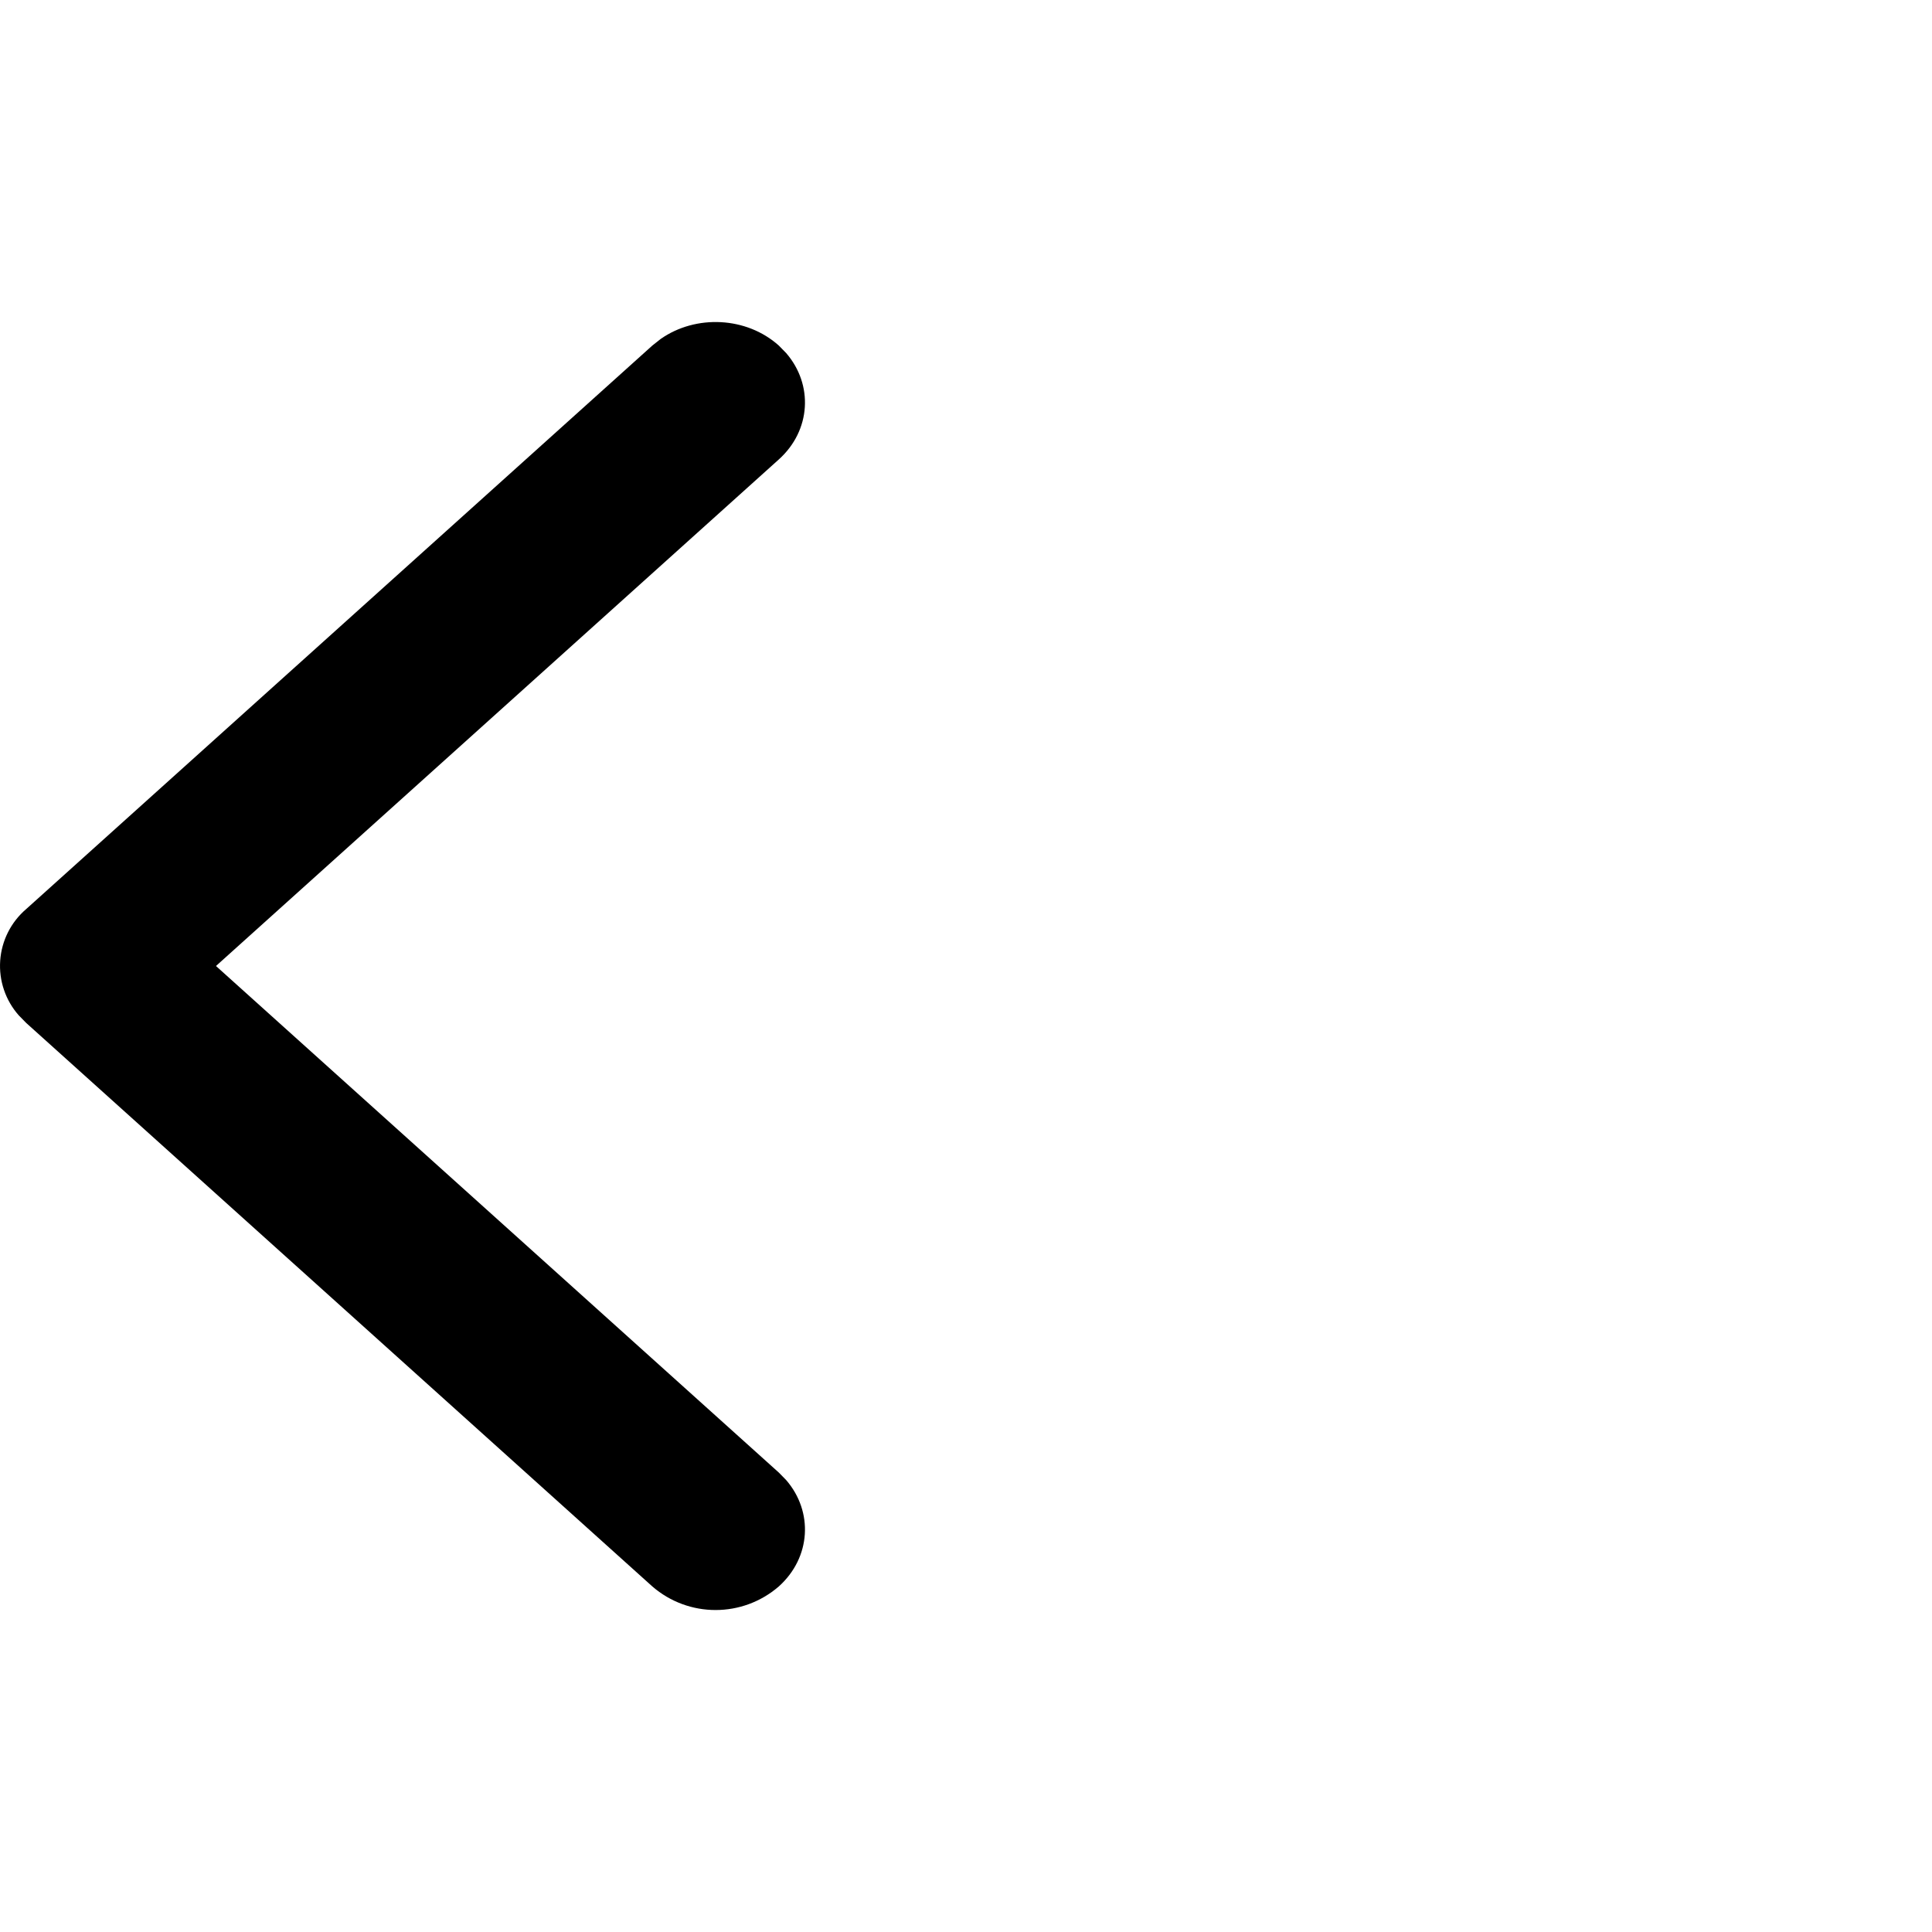
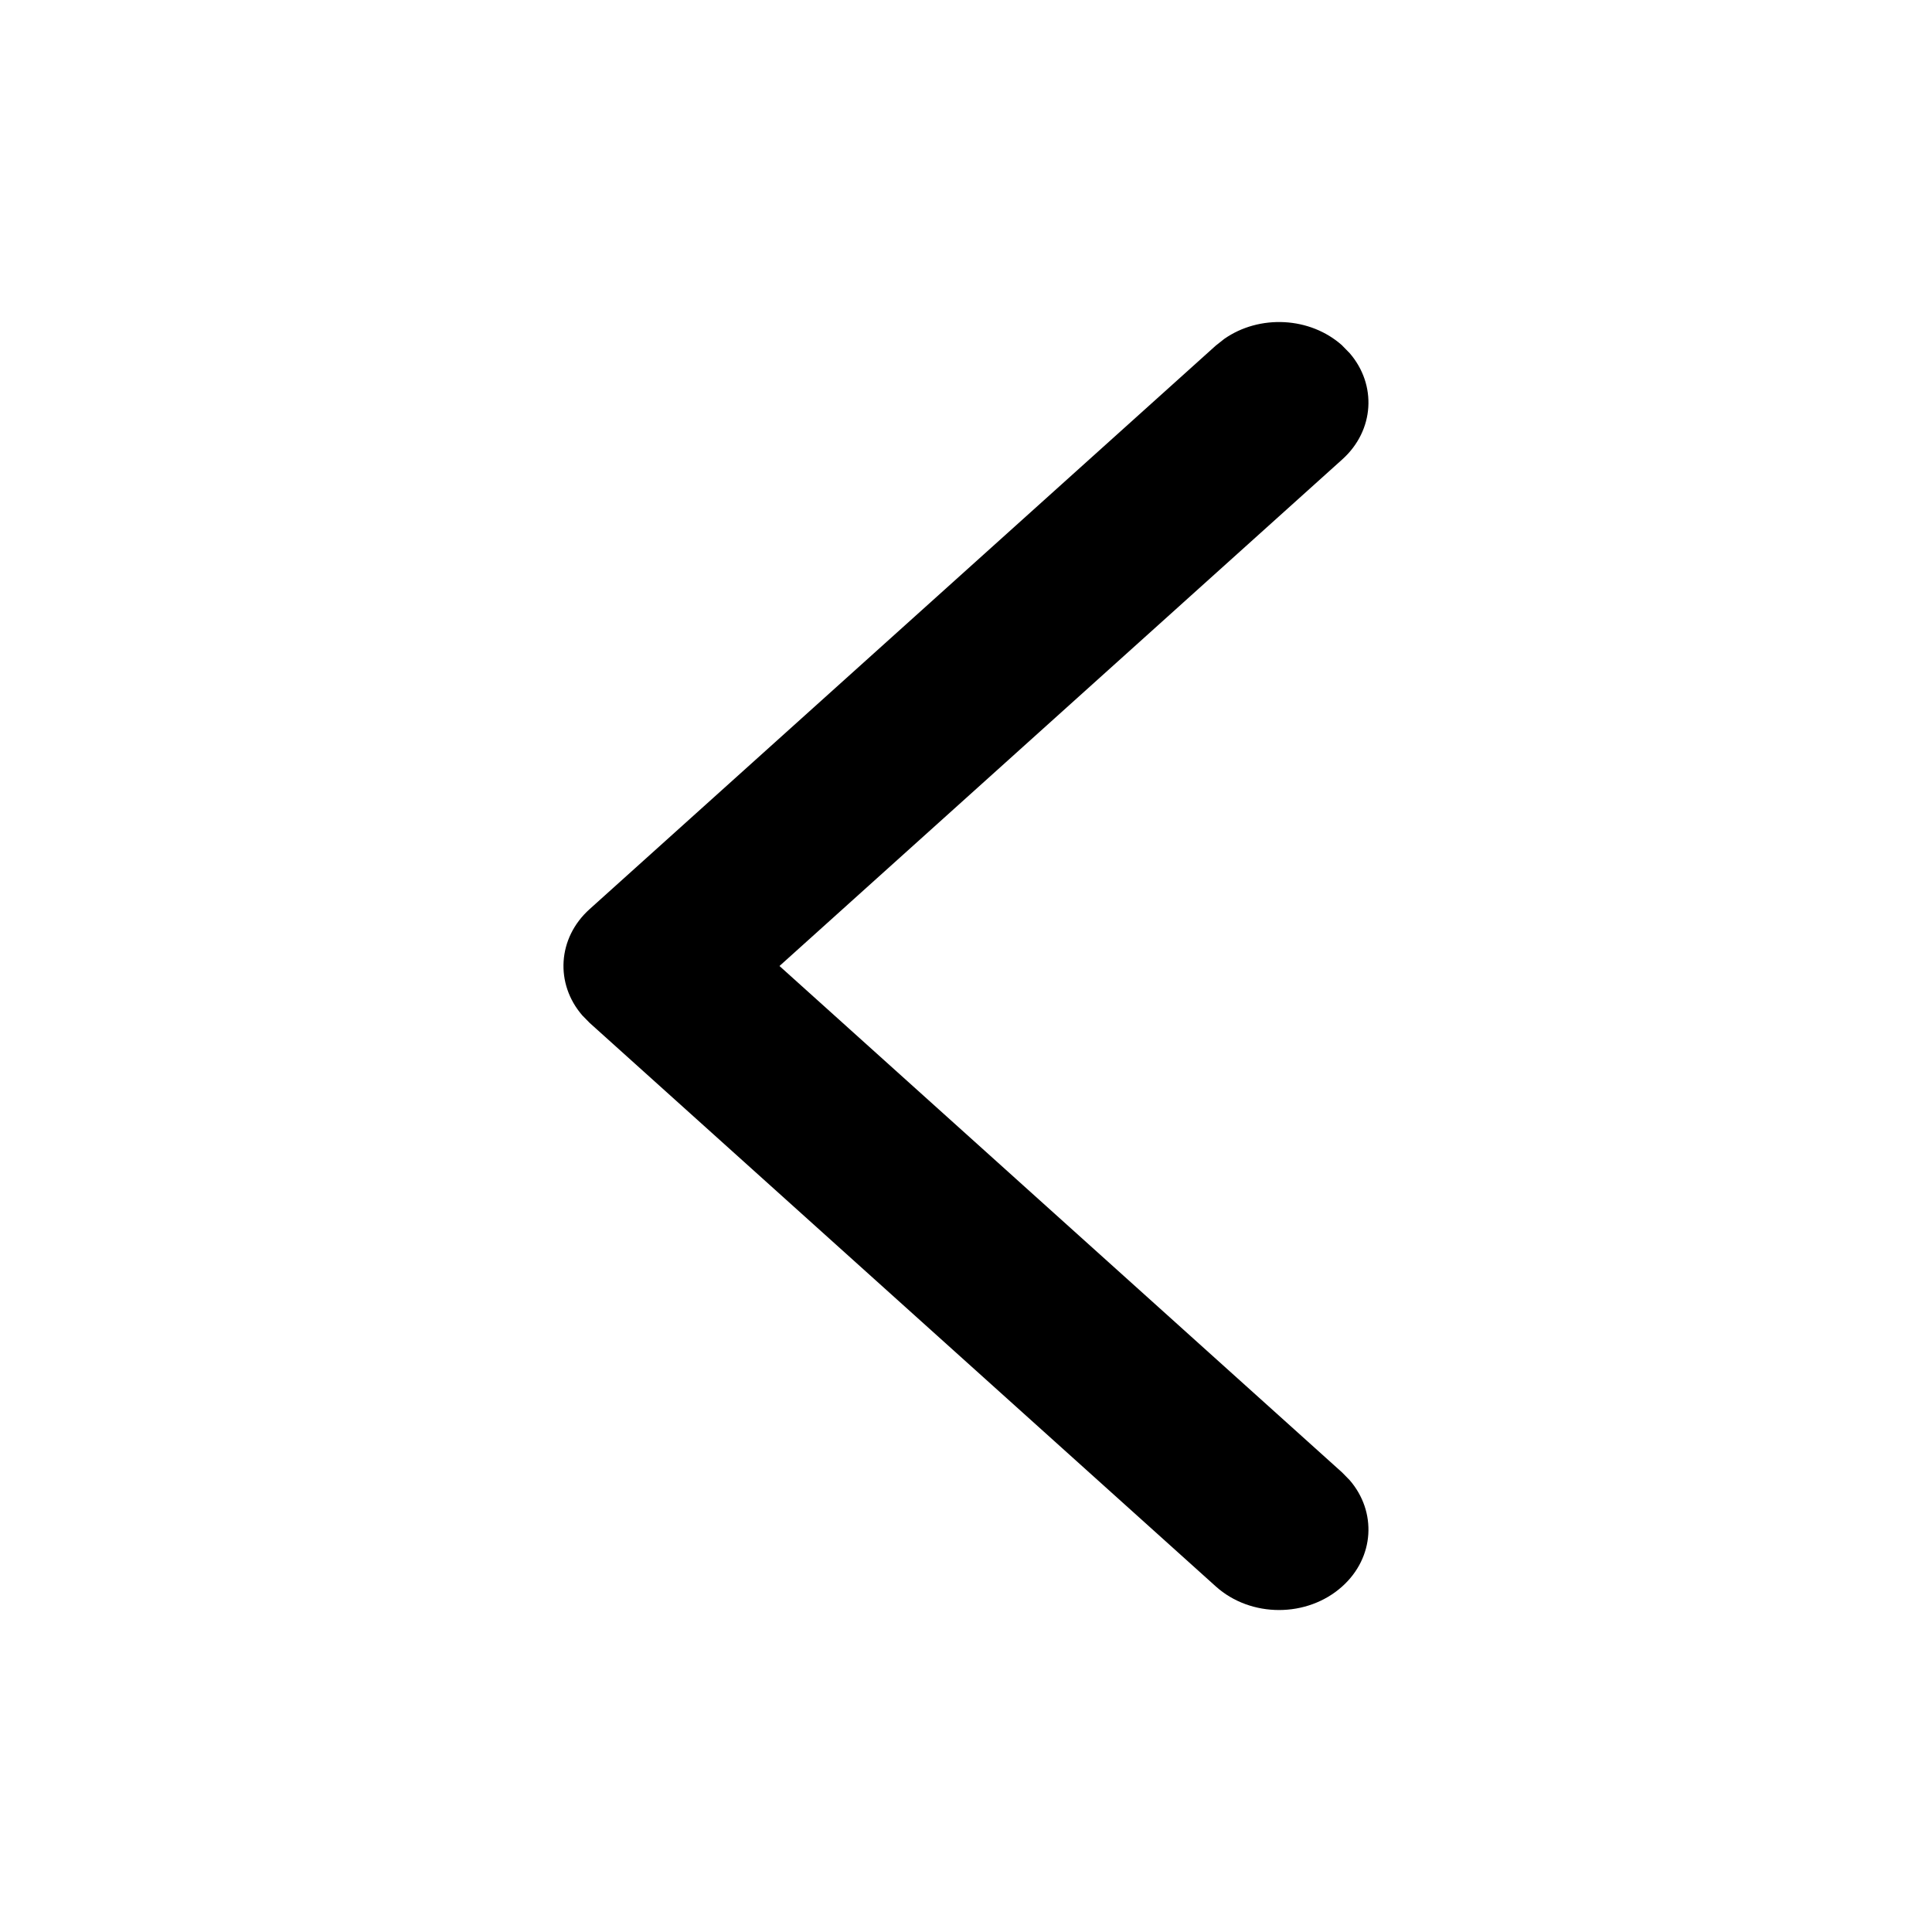
<svg xmlns="http://www.w3.org/2000/svg" fill="none" viewBox="0 0 24 24">
-   <path d="M9.675 4.293c-.401-.36-1.031-.388-1.467-.083l-.105.083-7.778 7a.928.928 0 0 0-.092 1.32l.092.094 7.778 7a1.2 1.2 0 0 0 1.572 0c.4-.36.43-.928.092-1.32l-.092-.094L2.683 12l6.992-6.293c.4-.36.43-.928.092-1.32l-.092-.094Z" fill="#000" />
+   <path d="M16.675 4.293c-.401-.36-1.031-.388-1.467-.083l-.105.083-7.778 7c-.401.36-.431.928-.092 1.32l.092.094 7.778 7c.434.391 1.137.391 1.571 0 .401-.36.431-.928.092-1.32l-.092-.094L9.683 12l6.991-6.293c.401-.36.431-.928.092-1.32l-.092-.094Z" fill="#000" />
</svg>
